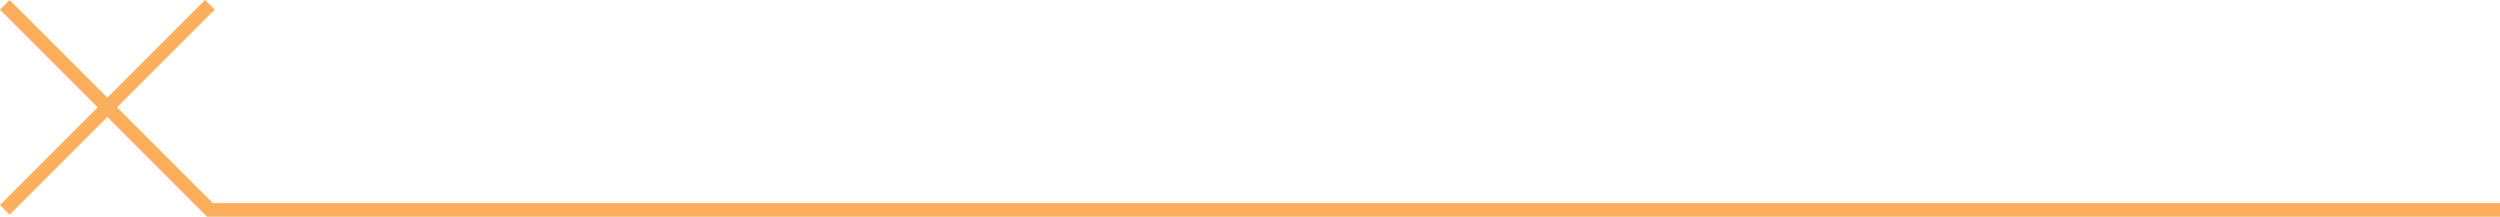
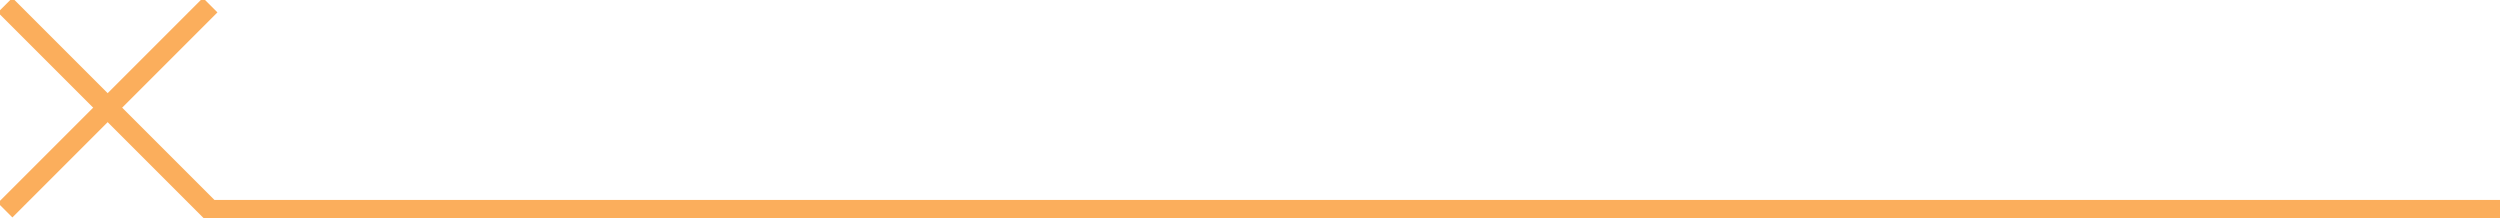
- <svg xmlns="http://www.w3.org/2000/svg" viewBox="0 0 146.28 12.68">
-   <defs>
-     <style>.cls-1{fill:none;stroke:#fbae5c;stroke-miterlimit:10;stroke-width:0.8px;}</style>
-   </defs>
-   <g id="Layer_2" data-name="Layer 2">
+ <svg xmlns="http://www.w3.org/2000/svg" version="1.1" id="Layer_1" x="0px" y="0px" viewBox="0 0 146.3 12.7" style="enable-background:new 0 0 146.3 12.7;" xml:space="preserve">
+   <style type="text/css">
+ 	.st0{fill:none;stroke:#FBAE5C;stroke-width:1.2;stroke-miterlimit:10;}
+ </style>
+   <g id="Layer_2_00000123403033787699477280000007052921718829232534_">
    <g id="Stroke">
-       <polyline class="cls-1" points="0.28 0.28 12.28 12.28 146.28 12.28" />
-       <line class="cls-1" x1="12.28" y1="0.28" x2="0.28" y2="12.28" />
+       <polyline class="st0" points="0.3,0.3 12.3,12.3 146.3,12.3   " />
+       <line class="st0" x1="12.3" y1="0.3" x2="0.3" y2="12.3" />
    </g>
  </g>
</svg>
